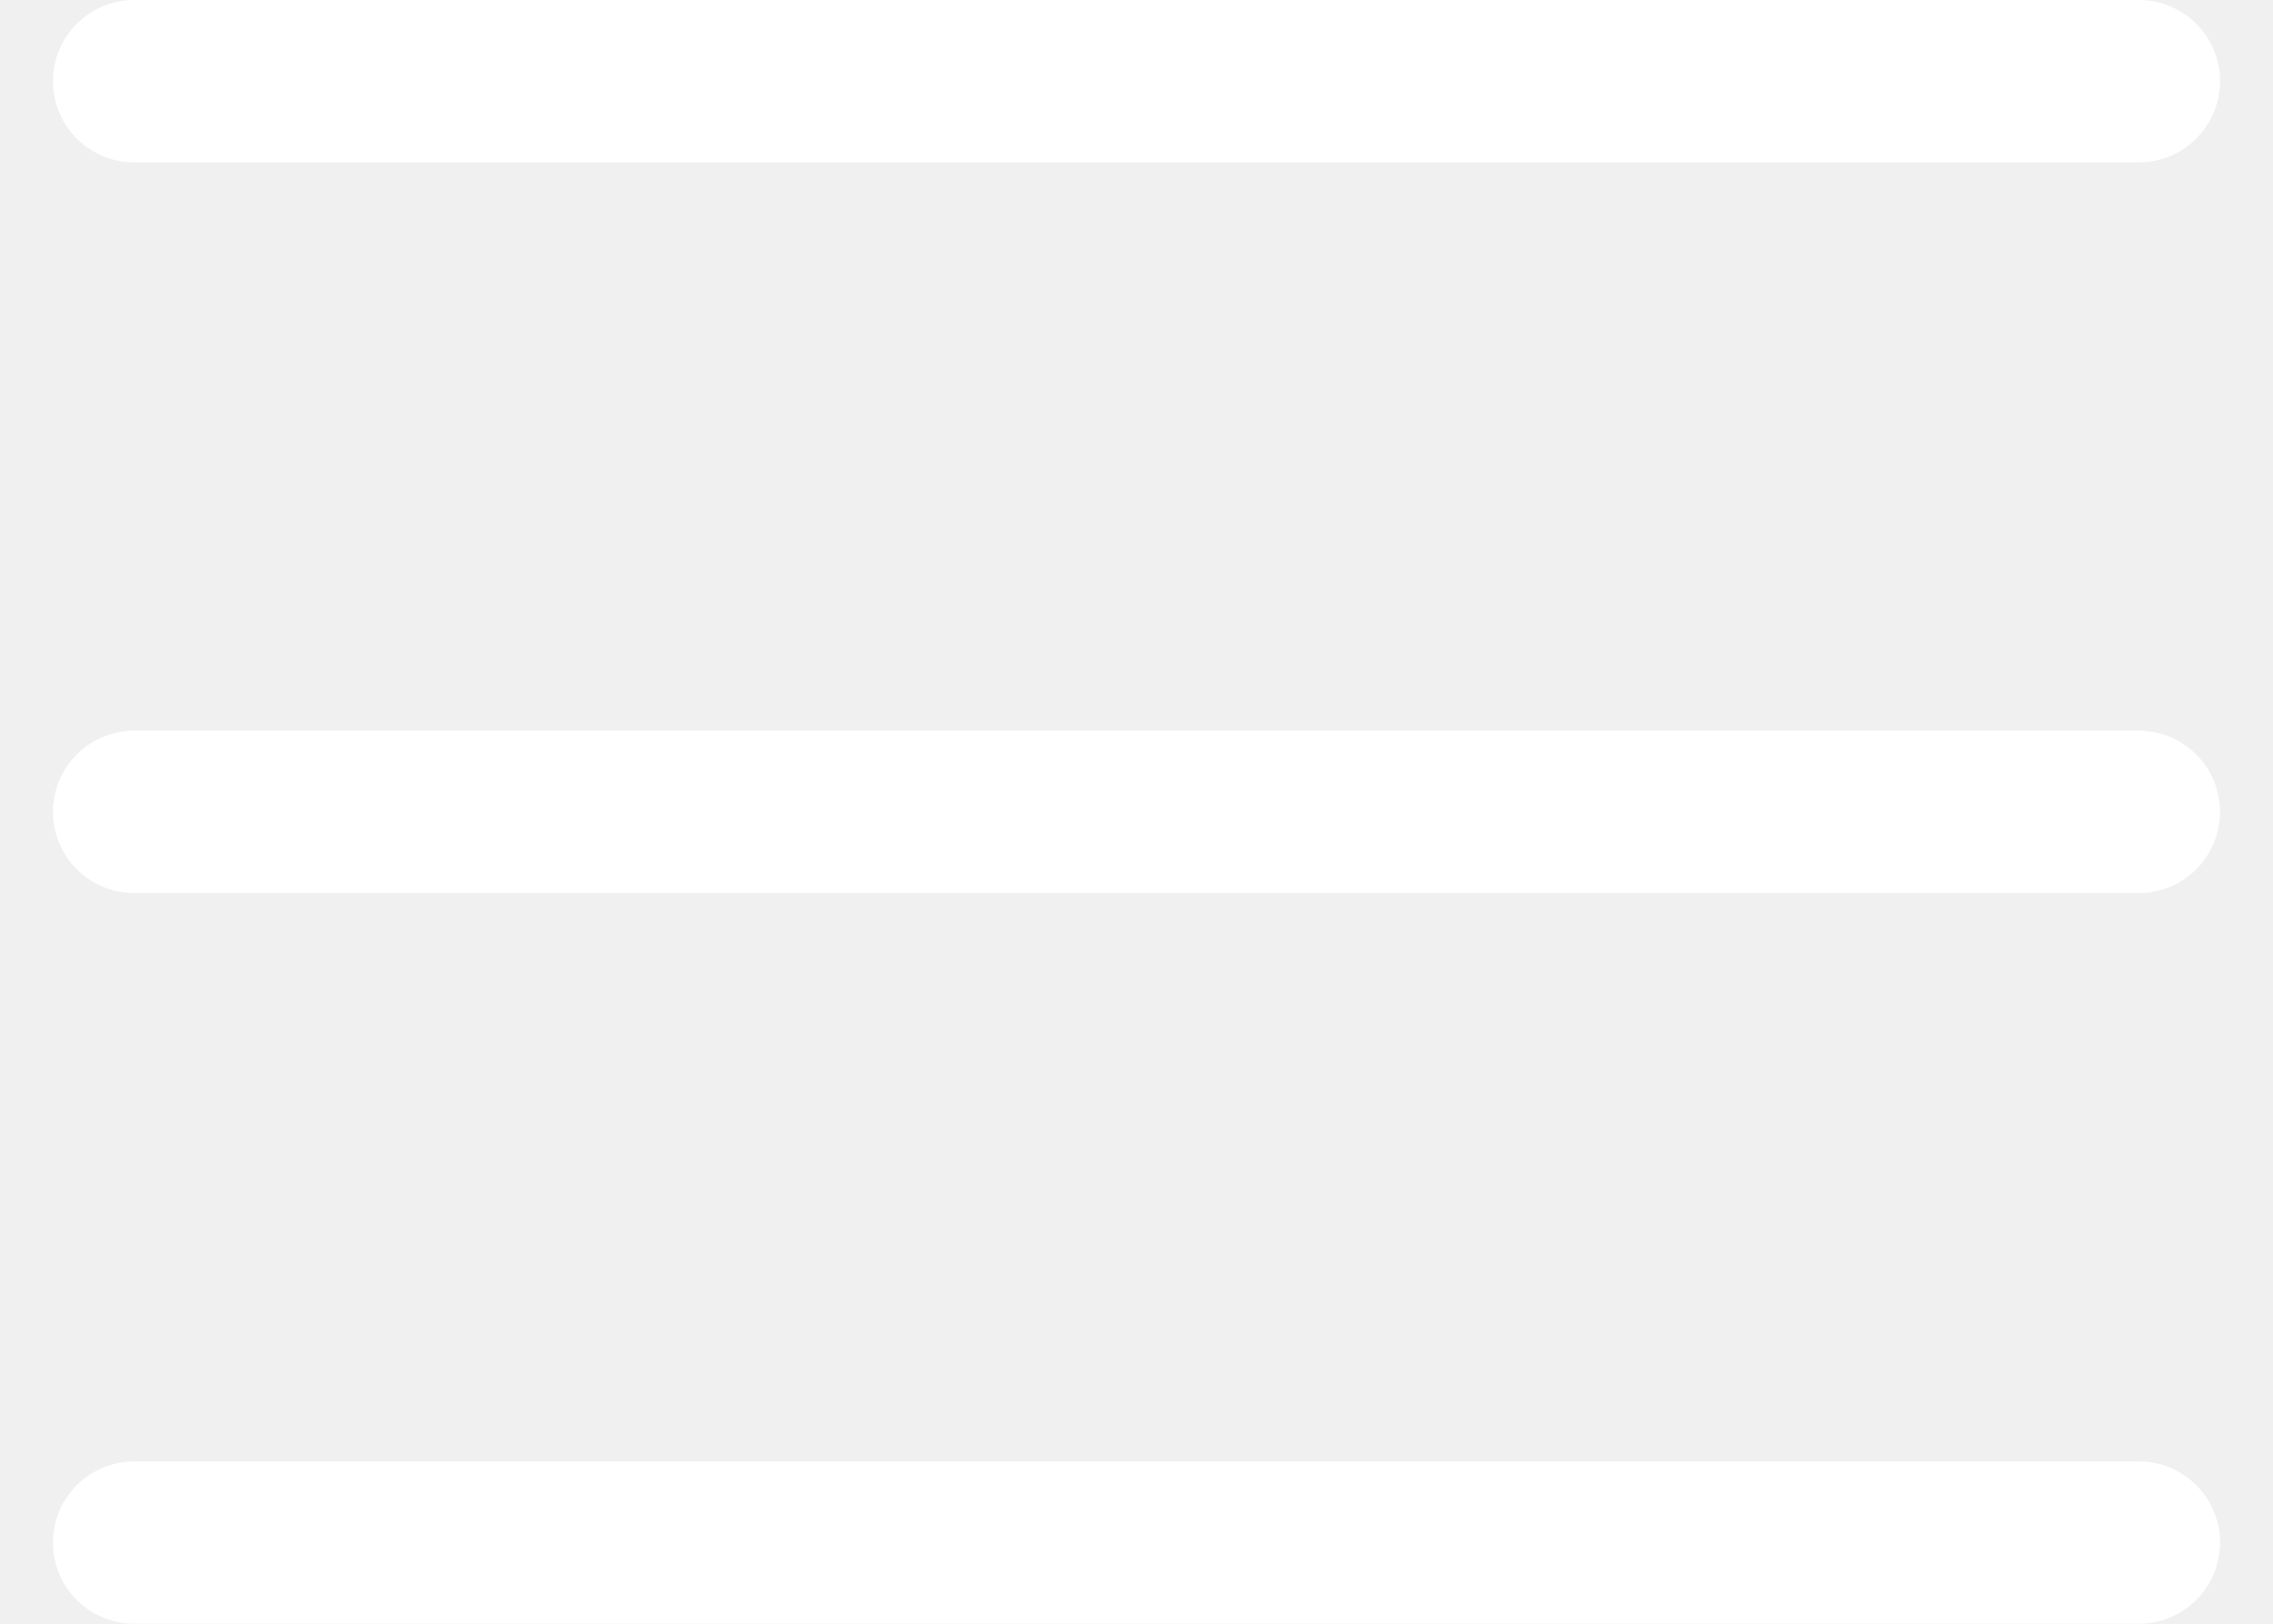
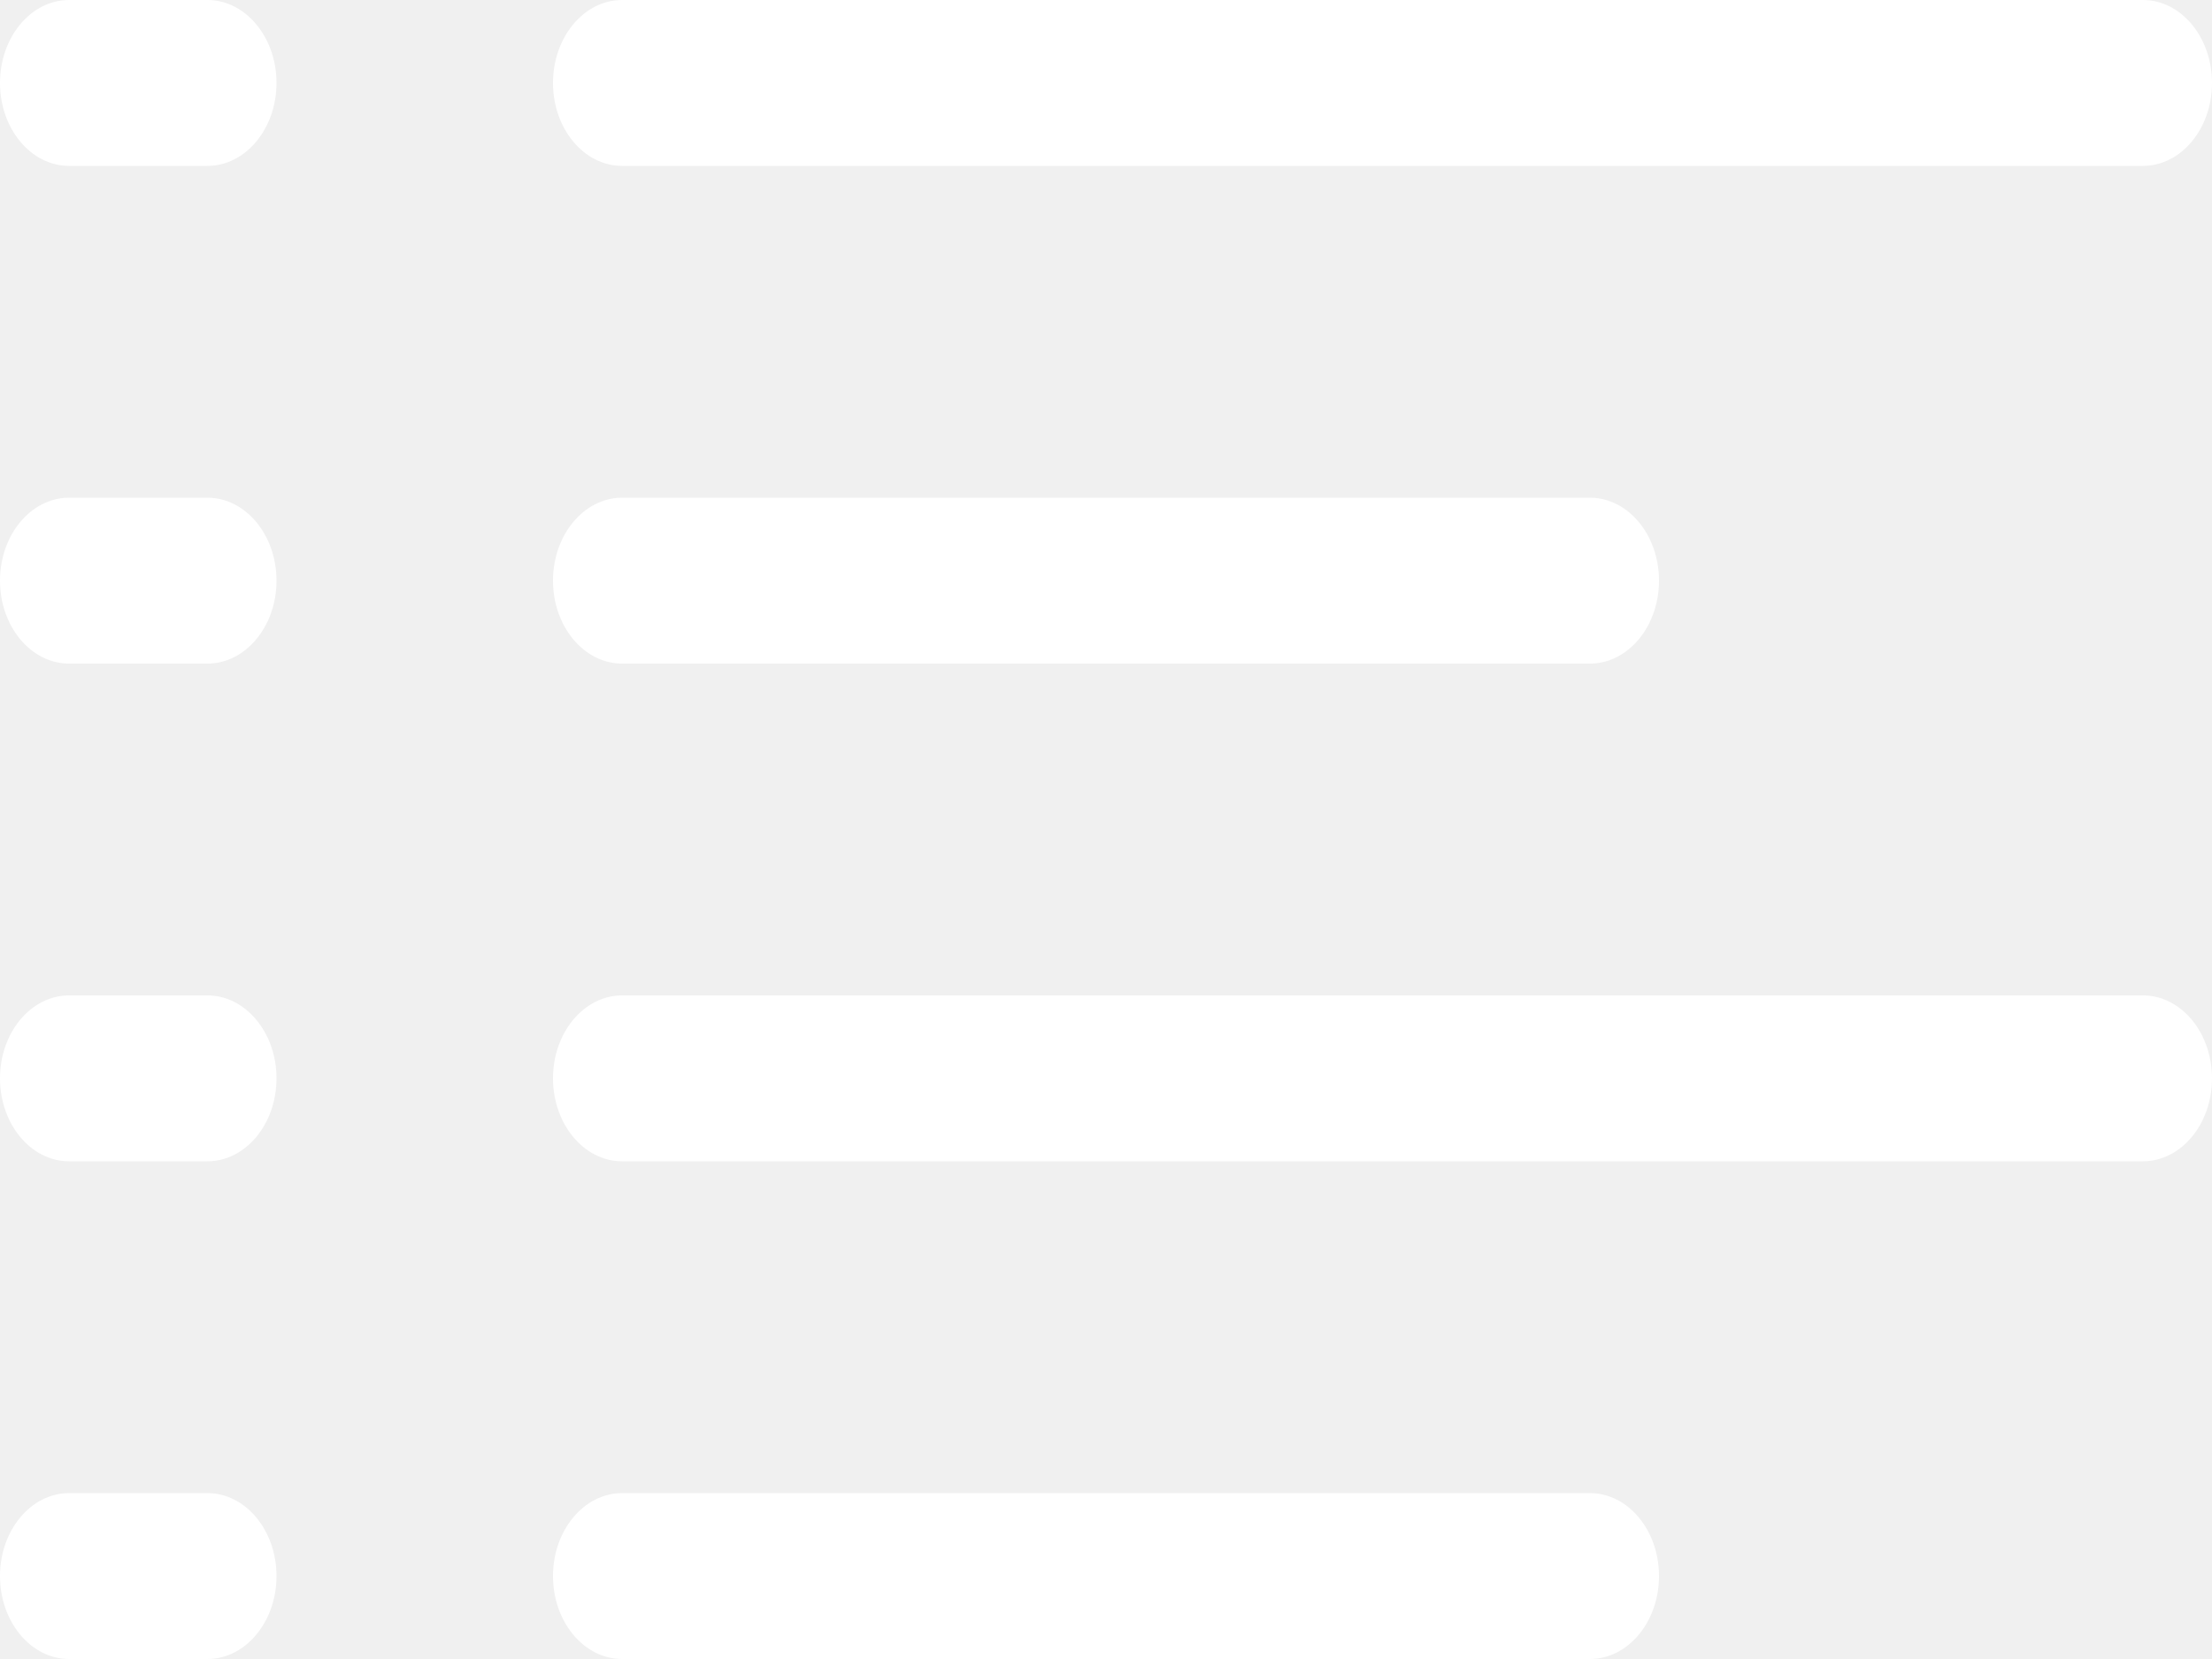
- <svg xmlns="http://www.w3.org/2000/svg" width="42" height="30" viewBox="0 0 42 30" fill="none">
-   <path d="M2.5 3.91177e-06C1.961 -0.008 1.457 0.277 1.184 0.742C0.91 1.211 0.91 1.789 1.184 2.258C1.457 2.723 1.961 3.008 2.5 3H39.5C40.039 3.008 40.543 2.723 40.816 2.258C41.09 1.789 41.09 1.211 40.816 0.742C40.543 0.277 40.039 -0.008 39.5 3.91177e-06H2.5ZM2.5 13.5C1.961 13.492 1.457 13.777 1.184 14.242C0.91 14.711 0.91 15.289 1.184 15.758C1.457 16.223 1.961 16.508 2.5 16.5H39.5C40.039 16.508 40.543 16.223 40.816 15.758C41.09 15.289 41.09 14.711 40.816 14.242C40.543 13.777 40.039 13.492 39.5 13.5H2.5ZM2.5 27C1.961 26.992 1.457 27.277 1.184 27.742C0.91 28.211 0.91 28.789 1.184 29.258C1.457 29.723 1.961 30.008 2.5 30H39.5C40.039 30.008 40.543 29.723 40.816 29.258C41.09 28.789 41.09 28.211 40.816 27.742C40.543 27.277 40.039 26.992 39.5 27H2.5Z" fill="white" />
+ <svg xmlns="http://www.w3.org/2000/svg" width="20" height="15" viewBox="0 0 20 15" fill="none">
+   <path fill-rule="evenodd" clip-rule="evenodd" d="M0.625 0H1.875C2.22 0 2.5 0.336 2.5 0.75C2.5 1.164 2.22 1.5 1.875 1.5H0.625C0.28 1.5 0 1.164 0 0.75C0 0.336 0.28 0 0.625 0ZM5.625 0H19.375C19.72 0 20 0.336 20 0.75C20 1.164 19.72 1.5 19.375 1.5H5.625C5.28 1.5 5 1.164 5 0.75C5 0.336 5.28 0 5.625 0ZM1.875 9H0.625C0.28 9 0 9.336 0 9.75C0 10.164 0.28 10.5 0.625 10.5H1.875C2.22 10.5 2.5 10.164 2.5 9.75C2.5 9.336 2.22 9 1.875 9ZM5.625 9H19.375C19.72 9 20 9.336 20 9.75C20 10.164 19.72 10.5 19.375 10.5H5.625C5.28 10.5 5 10.164 5 9.75C5 9.336 5.28 9 5.625 9ZM1.875 4.5H0.625C0.28 4.5 0 4.836 0 5.25C0 5.664 0.28 6 0.625 6H1.875C2.22 6 2.5 5.664 2.5 5.25C2.5 4.836 2.22 4.5 1.875 4.5ZM5.625 4.5H14.375C14.72 4.5 15 4.836 15 5.25C15 5.664 14.72 6 14.375 6H5.625C5.28 6 5 5.664 5 5.25C5 4.836 5.28 4.5 5.625 4.5ZM1.875 13.5H0.625C0.28 13.5 0 13.836 0 14.25C0 14.664 0.28 15 0.625 15H1.875C2.22 15 2.5 14.664 2.5 14.25C2.5 13.836 2.22 13.5 1.875 13.5ZM5.625 13.5H14.375C14.72 13.5 15 13.836 15 14.25C15 14.664 14.72 15 14.375 15H5.625C5.28 15 5 14.664 5 14.25C5 13.836 5.28 13.5 5.625 13.5Z" fill="white" />
</svg>
